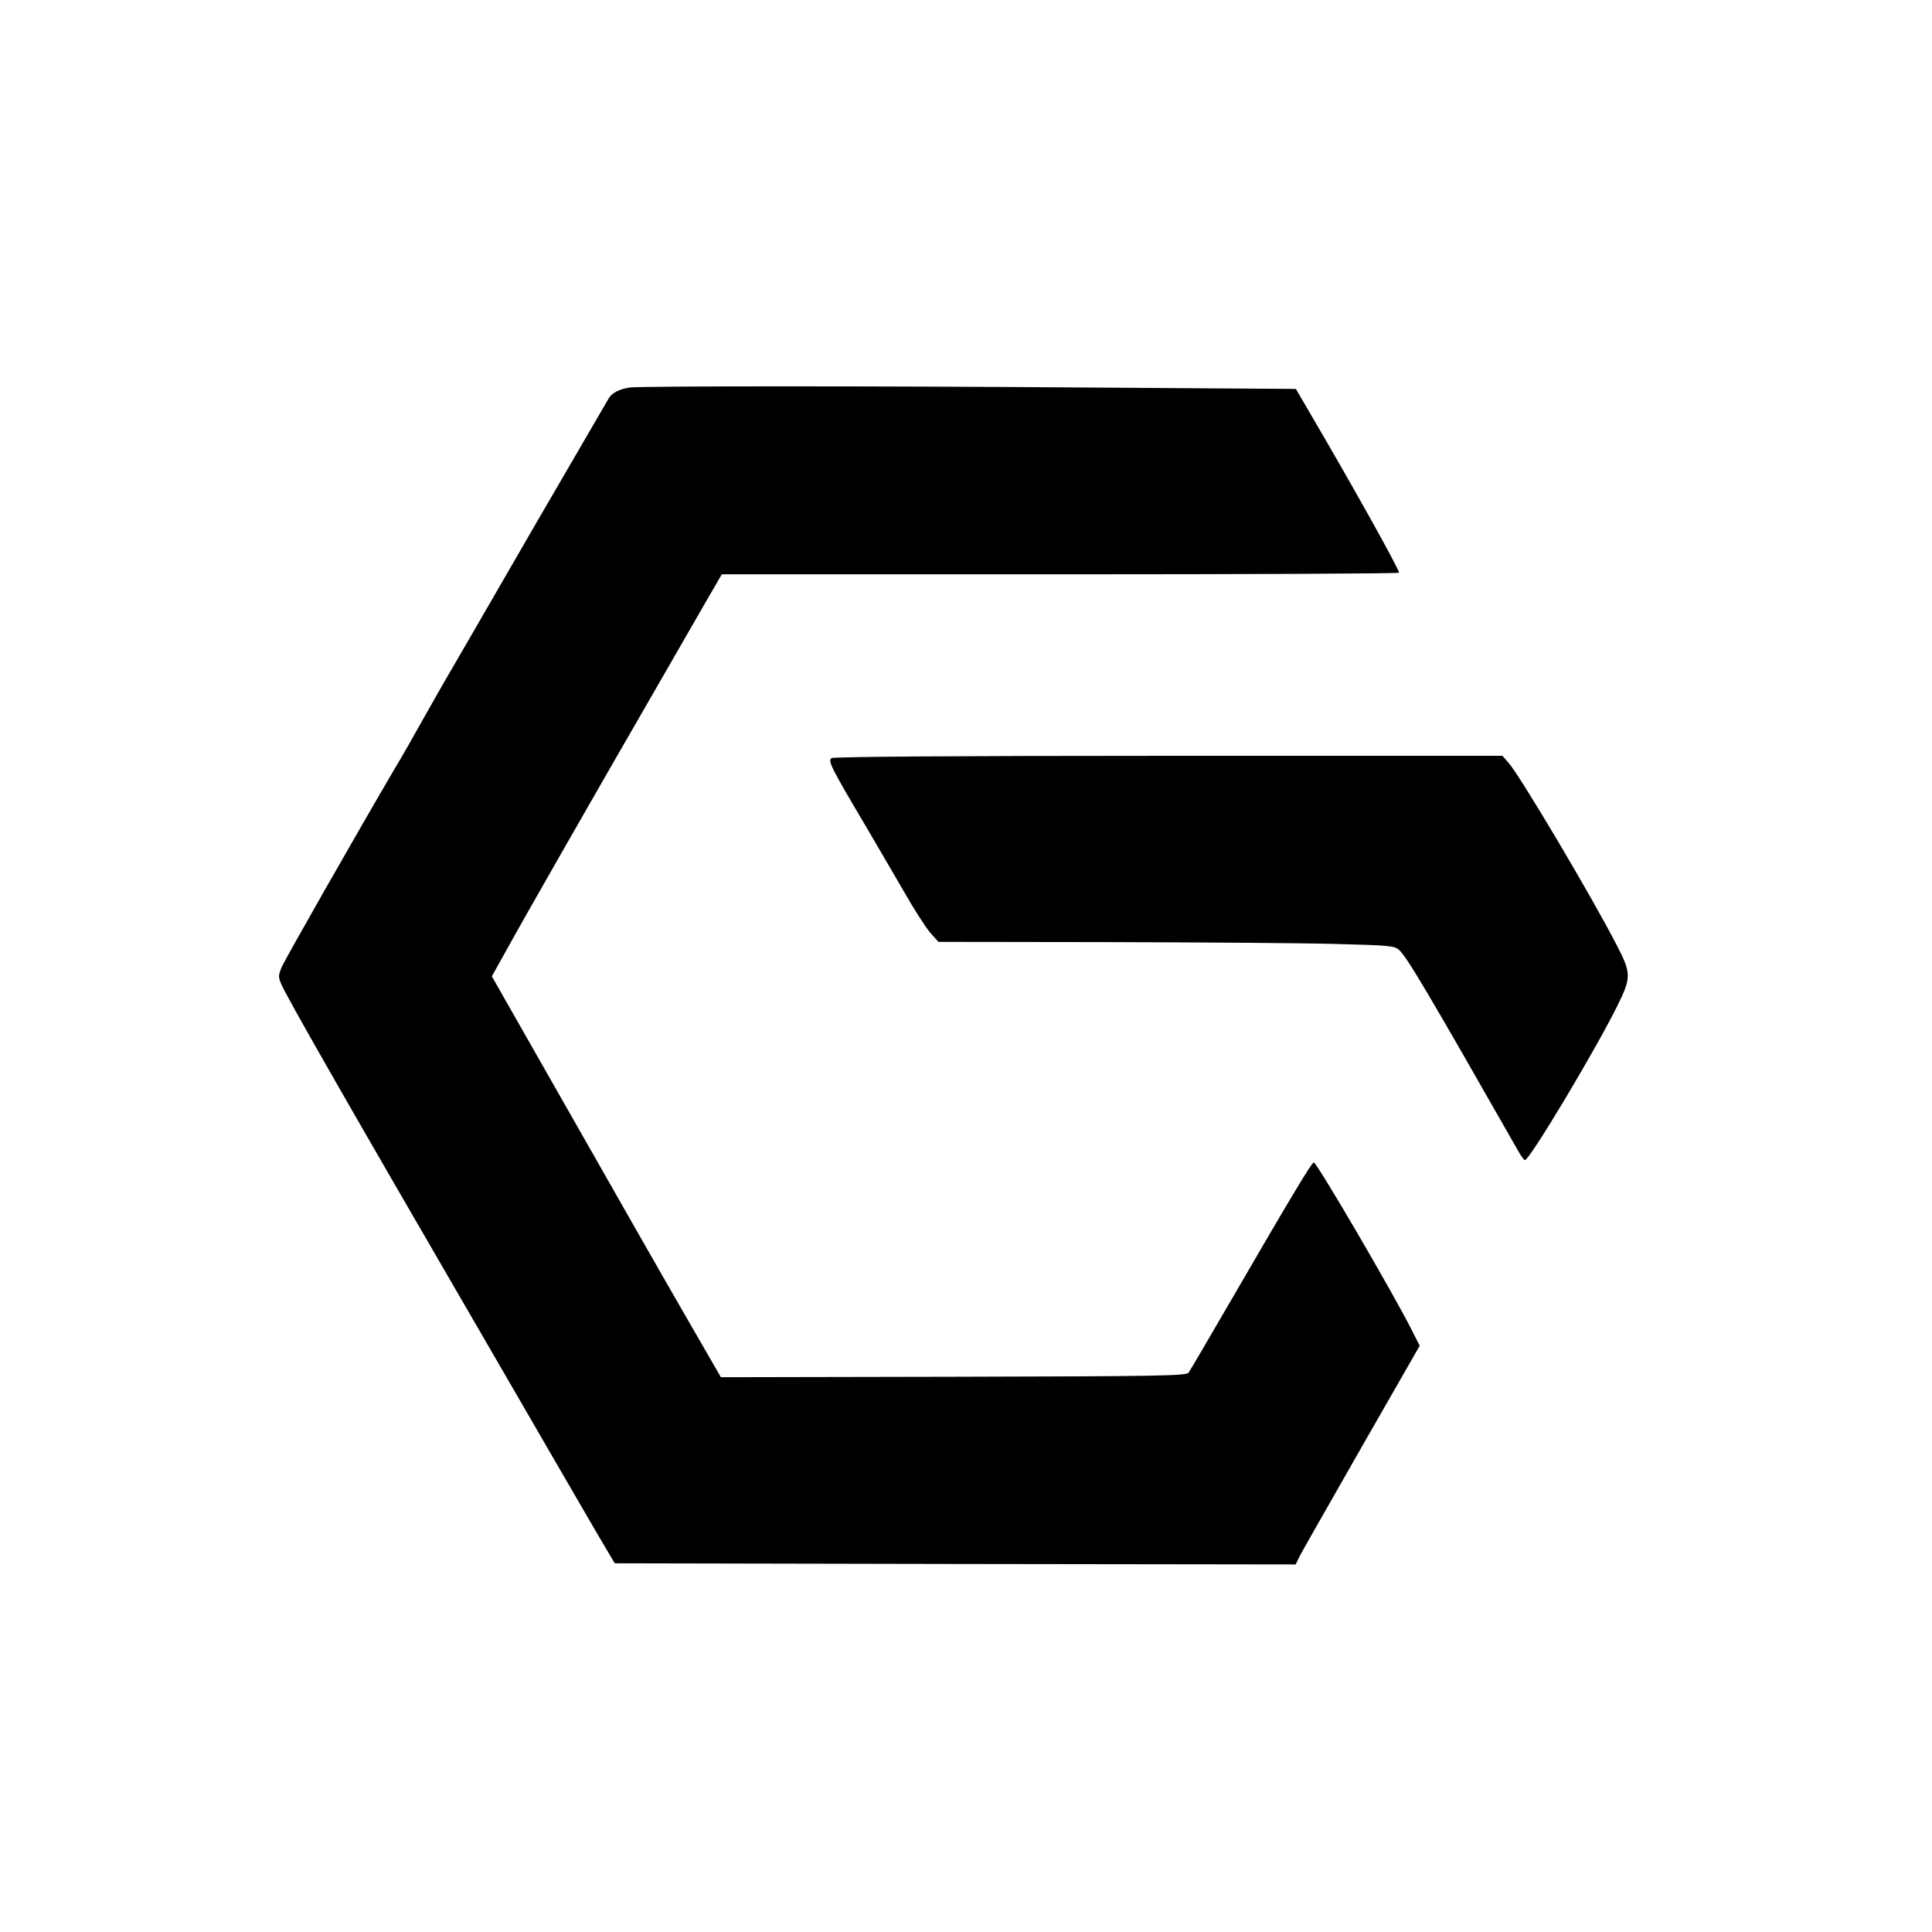
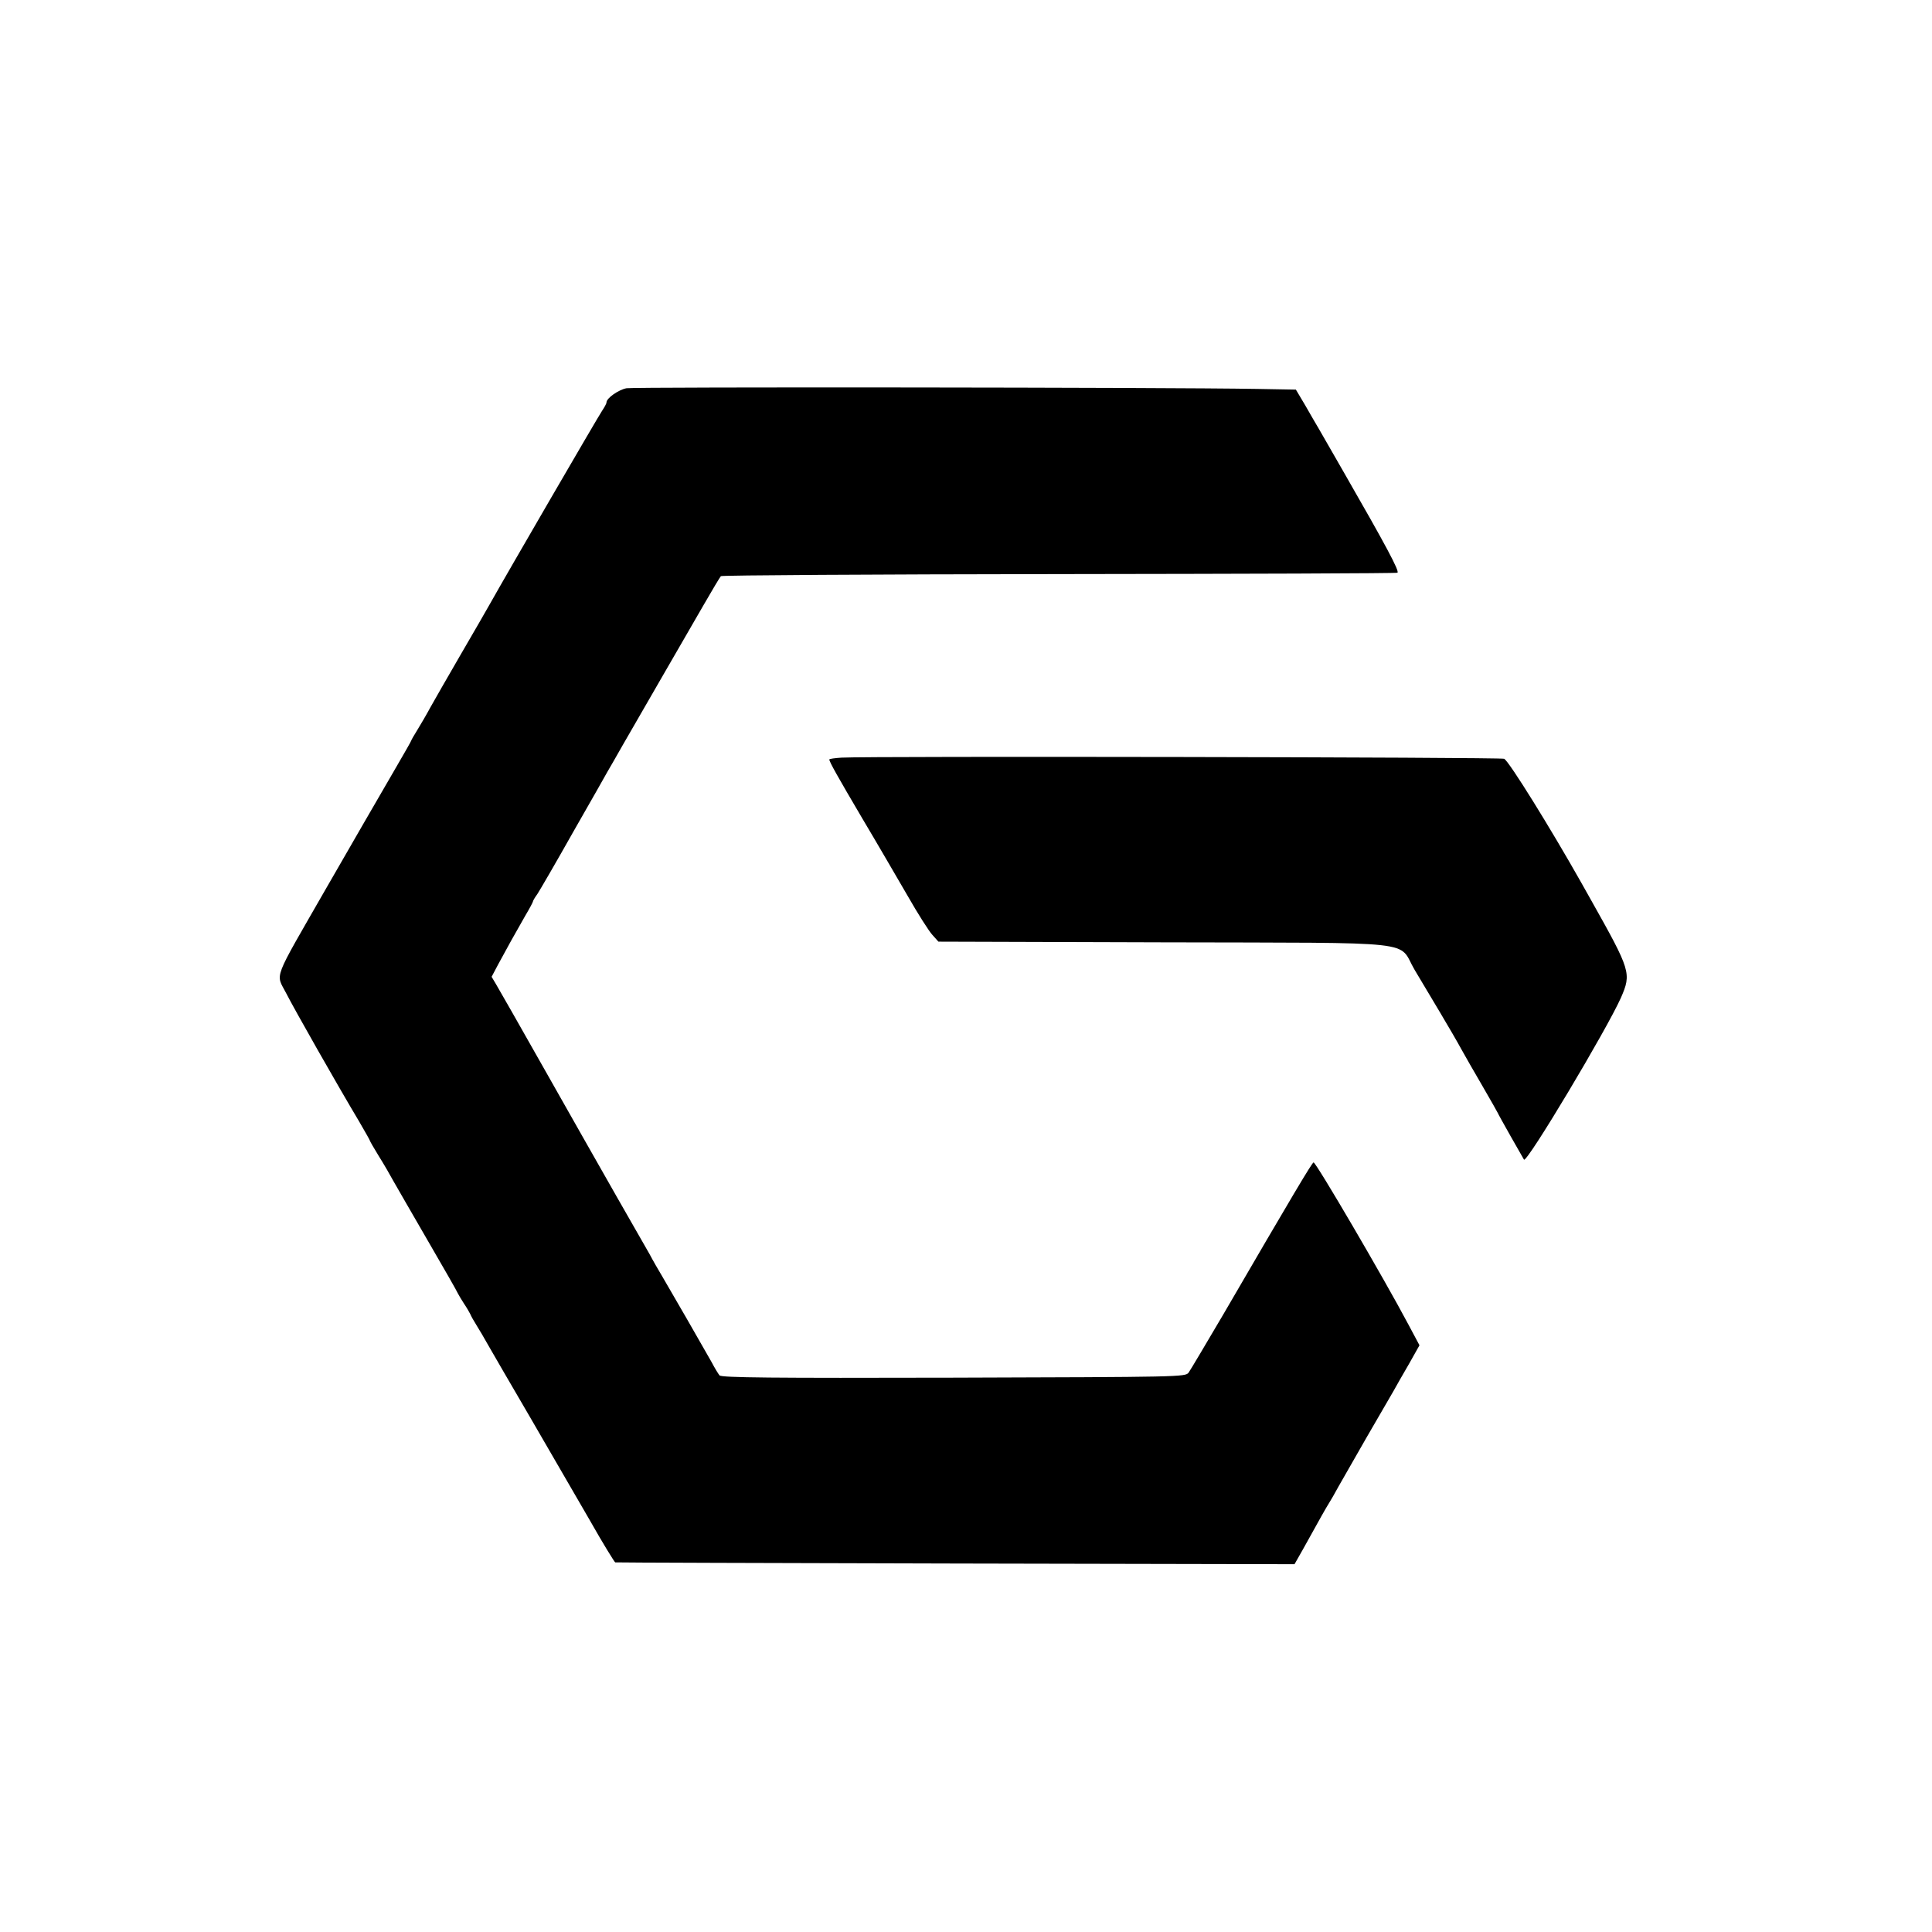
<svg xmlns="http://www.w3.org/2000/svg" version="1.0" width="841pt" height="841pt" viewBox="0 0 841 841" preserveAspectRatio="xMidYMid meet">
  <g transform="translate(0,841) scale(0.1,-0.1)" fill="#000000" stroke="none">
-     <path d="M2740 6723 c-44 -7 -75 -23 -89 -45 -7 -12 -153 -263 -324 -557 -170 -295 -335 -579 -365 -631 -31 -52 -84 -147 -120 -210 -35 -63 -94 -167 -132 -230 -159 -271 -464 -807 -482 -846 -17 -39 -17 -47 -4 -77 21 -52 291 -524 856 -1497 97 -168 237 -408 310 -535 73 -126 167 -288 209 -360 l77 -130 1482 -3 1482 -2 19 39 c11 21 133 235 270 475 l251 438 -34 67 c-79 158 -414 731 -427 731 -9 0 -99 -150 -370 -617 -90 -155 -169 -290 -175 -298 -11 -14 -119 -16 -1024 -18 l-1012 -2 -150 260 c-83 143 -307 536 -498 872 l-349 613 68 122 c72 131 359 633 636 1113 92 160 196 341 232 403 l65 112 1474 0 c811 0 1474 3 1474 7 0 16 -201 377 -396 709 l-53 91 -887 6 c-927 7 -1971 7 -2014 0z" />
-     <path d="M3620 5110 c-17 -11 -5 -37 145 -290 50 -85 127 -217 171 -293 43 -76 95 -156 114 -178 l35 -39 735 -1 c404 -1 850 -4 991 -8 237 -6 259 -8 279 -26 35 -32 118 -172 517 -872 13 -24 27 -43 31 -43 21 1 309 482 404 675 59 120 59 139 -4 260 -110 214 -423 741 -471 794 l-27 31 -1453 0 c-923 0 -1457 -4 -1467 -10z" />
+     <path d="M2727 6720 c-35 -7 -87 -43 -87 -62 0 -5 -9 -21 -19 -36 -16 -23 -415 -710 -489 -842 -14 -25 -71 -124 -127 -220 -56 -96 -115 -200 -132 -230 -16 -30 -42 -74 -56 -97 -15 -24 -27 -45 -27 -47 0 -2 -29 -53 -64 -113 -52 -89 -227 -392 -308 -533 -235 -410 -218 -364 -172 -454 35 -69 223 -400 318 -559 25 -43 46 -80 46 -82 0 -2 17 -32 38 -66 22 -35 51 -85 65 -111 15 -26 82 -143 150 -260 68 -117 127 -220 130 -228 4 -8 16 -28 27 -45 11 -16 23 -37 27 -45 3 -8 16 -31 28 -50 12 -19 33 -55 47 -80 14 -25 96 -166 183 -315 86 -148 204 -352 262 -452 57 -101 108 -183 111 -184 4 -1 671 -3 1482 -5 l1475 -3 38 67 c77 139 99 178 111 197 7 11 27 45 43 75 17 30 73 127 123 215 51 88 103 178 116 200 12 22 43 76 68 119 l45 80 -48 90 c-106 200 -402 706 -413 706 -6 0 -89 -139 -392 -660 -76 -129 -144 -244 -152 -255 -14 -19 -35 -19 -1023 -22 -794 -2 -1011 0 -1019 10 -5 6 -21 32 -34 57 -40 71 -177 309 -213 370 -18 30 -44 75 -57 100 -14 25 -78 137 -143 250 -64 113 -205 360 -312 550 -107 190 -204 359 -214 376 l-19 32 28 53 c36 67 75 137 118 212 19 32 34 60 34 63 0 3 8 17 19 32 10 15 81 137 157 272 77 135 144 252 149 262 6 9 35 61 66 115 31 54 107 186 169 293 62 107 144 249 182 315 38 66 72 123 76 127 4 4 666 8 1472 9 806 1 1469 3 1473 6 10 6 -50 118 -231 433 -52 91 -103 179 -112 195 -10 17 -36 61 -58 100 l-41 69 -168 3 c-407 7 -2712 9 -2746 3z" />
+     <path d="M3663 5112 c-29 -2 -53 -5 -53 -8 0 -10 36 -74 145 -259 62 -104 149 -254 195 -333 45 -79 94 -156 109 -172 l26 -29 985 -3 c1136 -3 1011 10 1088 -120 26 -43 76 -127 111 -186 35 -59 76 -129 91 -157 15 -27 57 -101 94 -164 36 -62 66 -115 66 -116 0 -3 111 -199 114 -203 14 -13 360 566 422 705 46 106 43 117 -129 423 -11 19 -31 55 -45 80 -135 239 -310 521 -334 537 -12 7 -2763 12 -2885 5z" />
  </g>
</svg>
